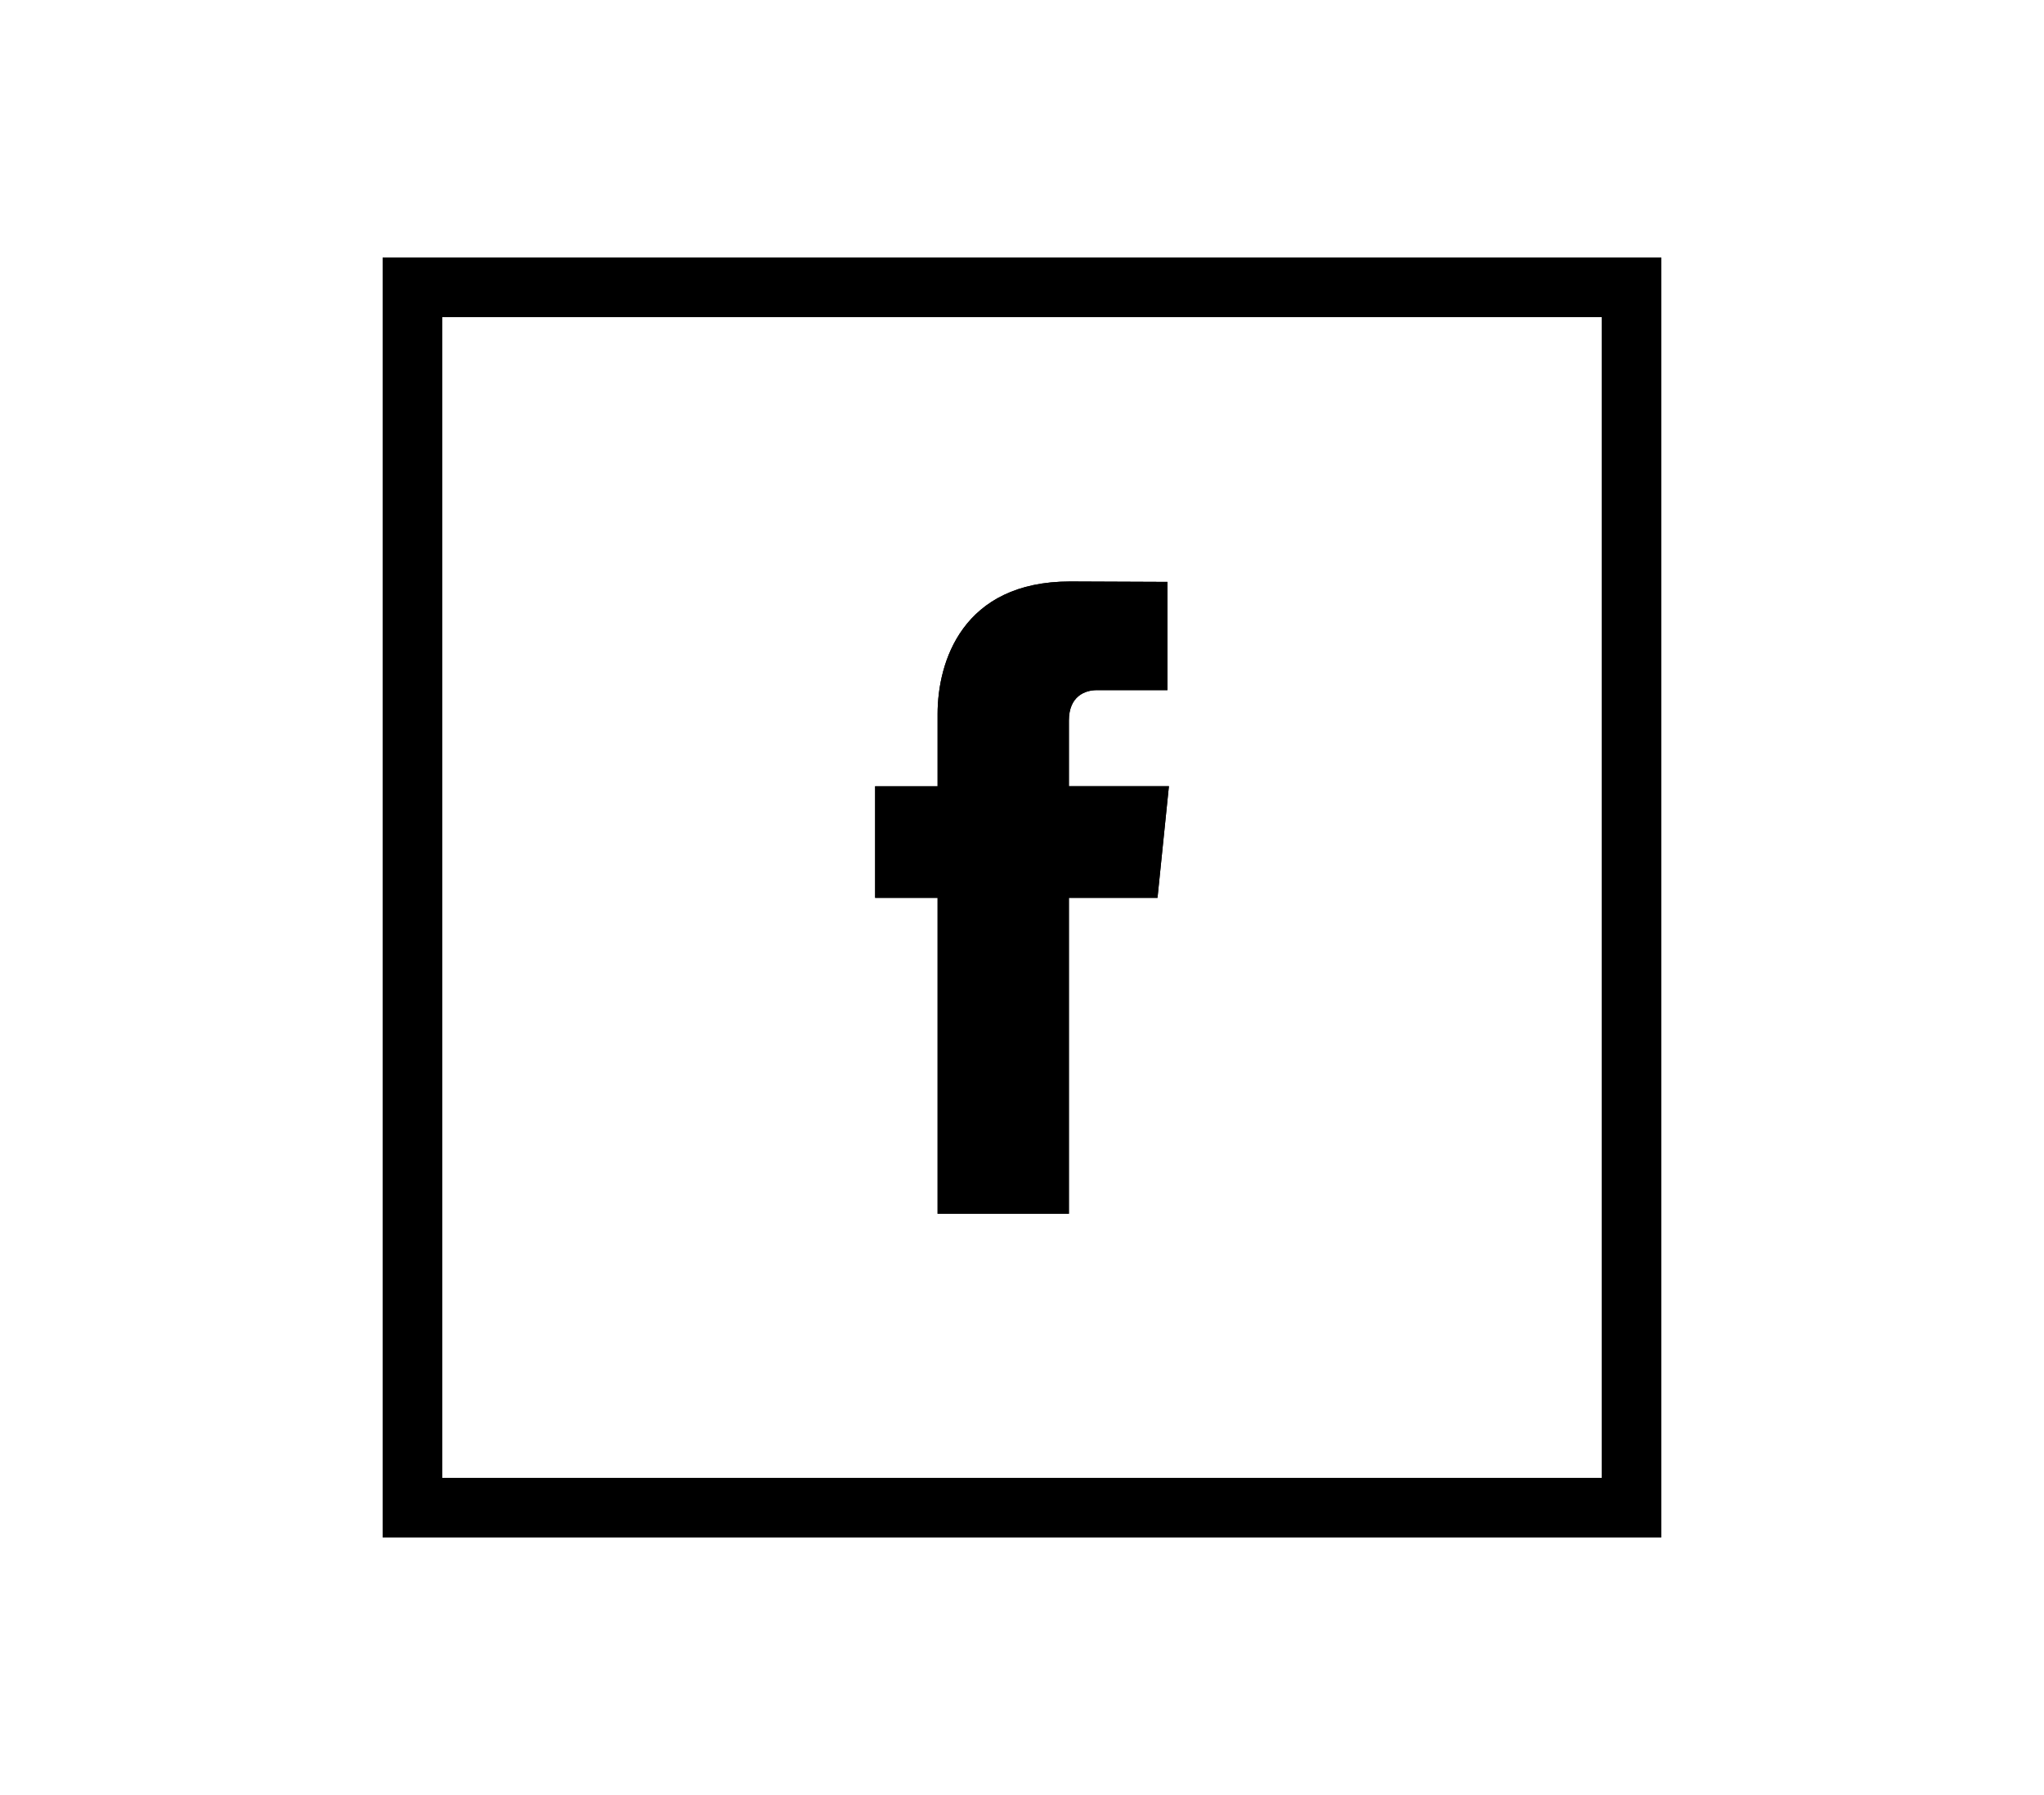
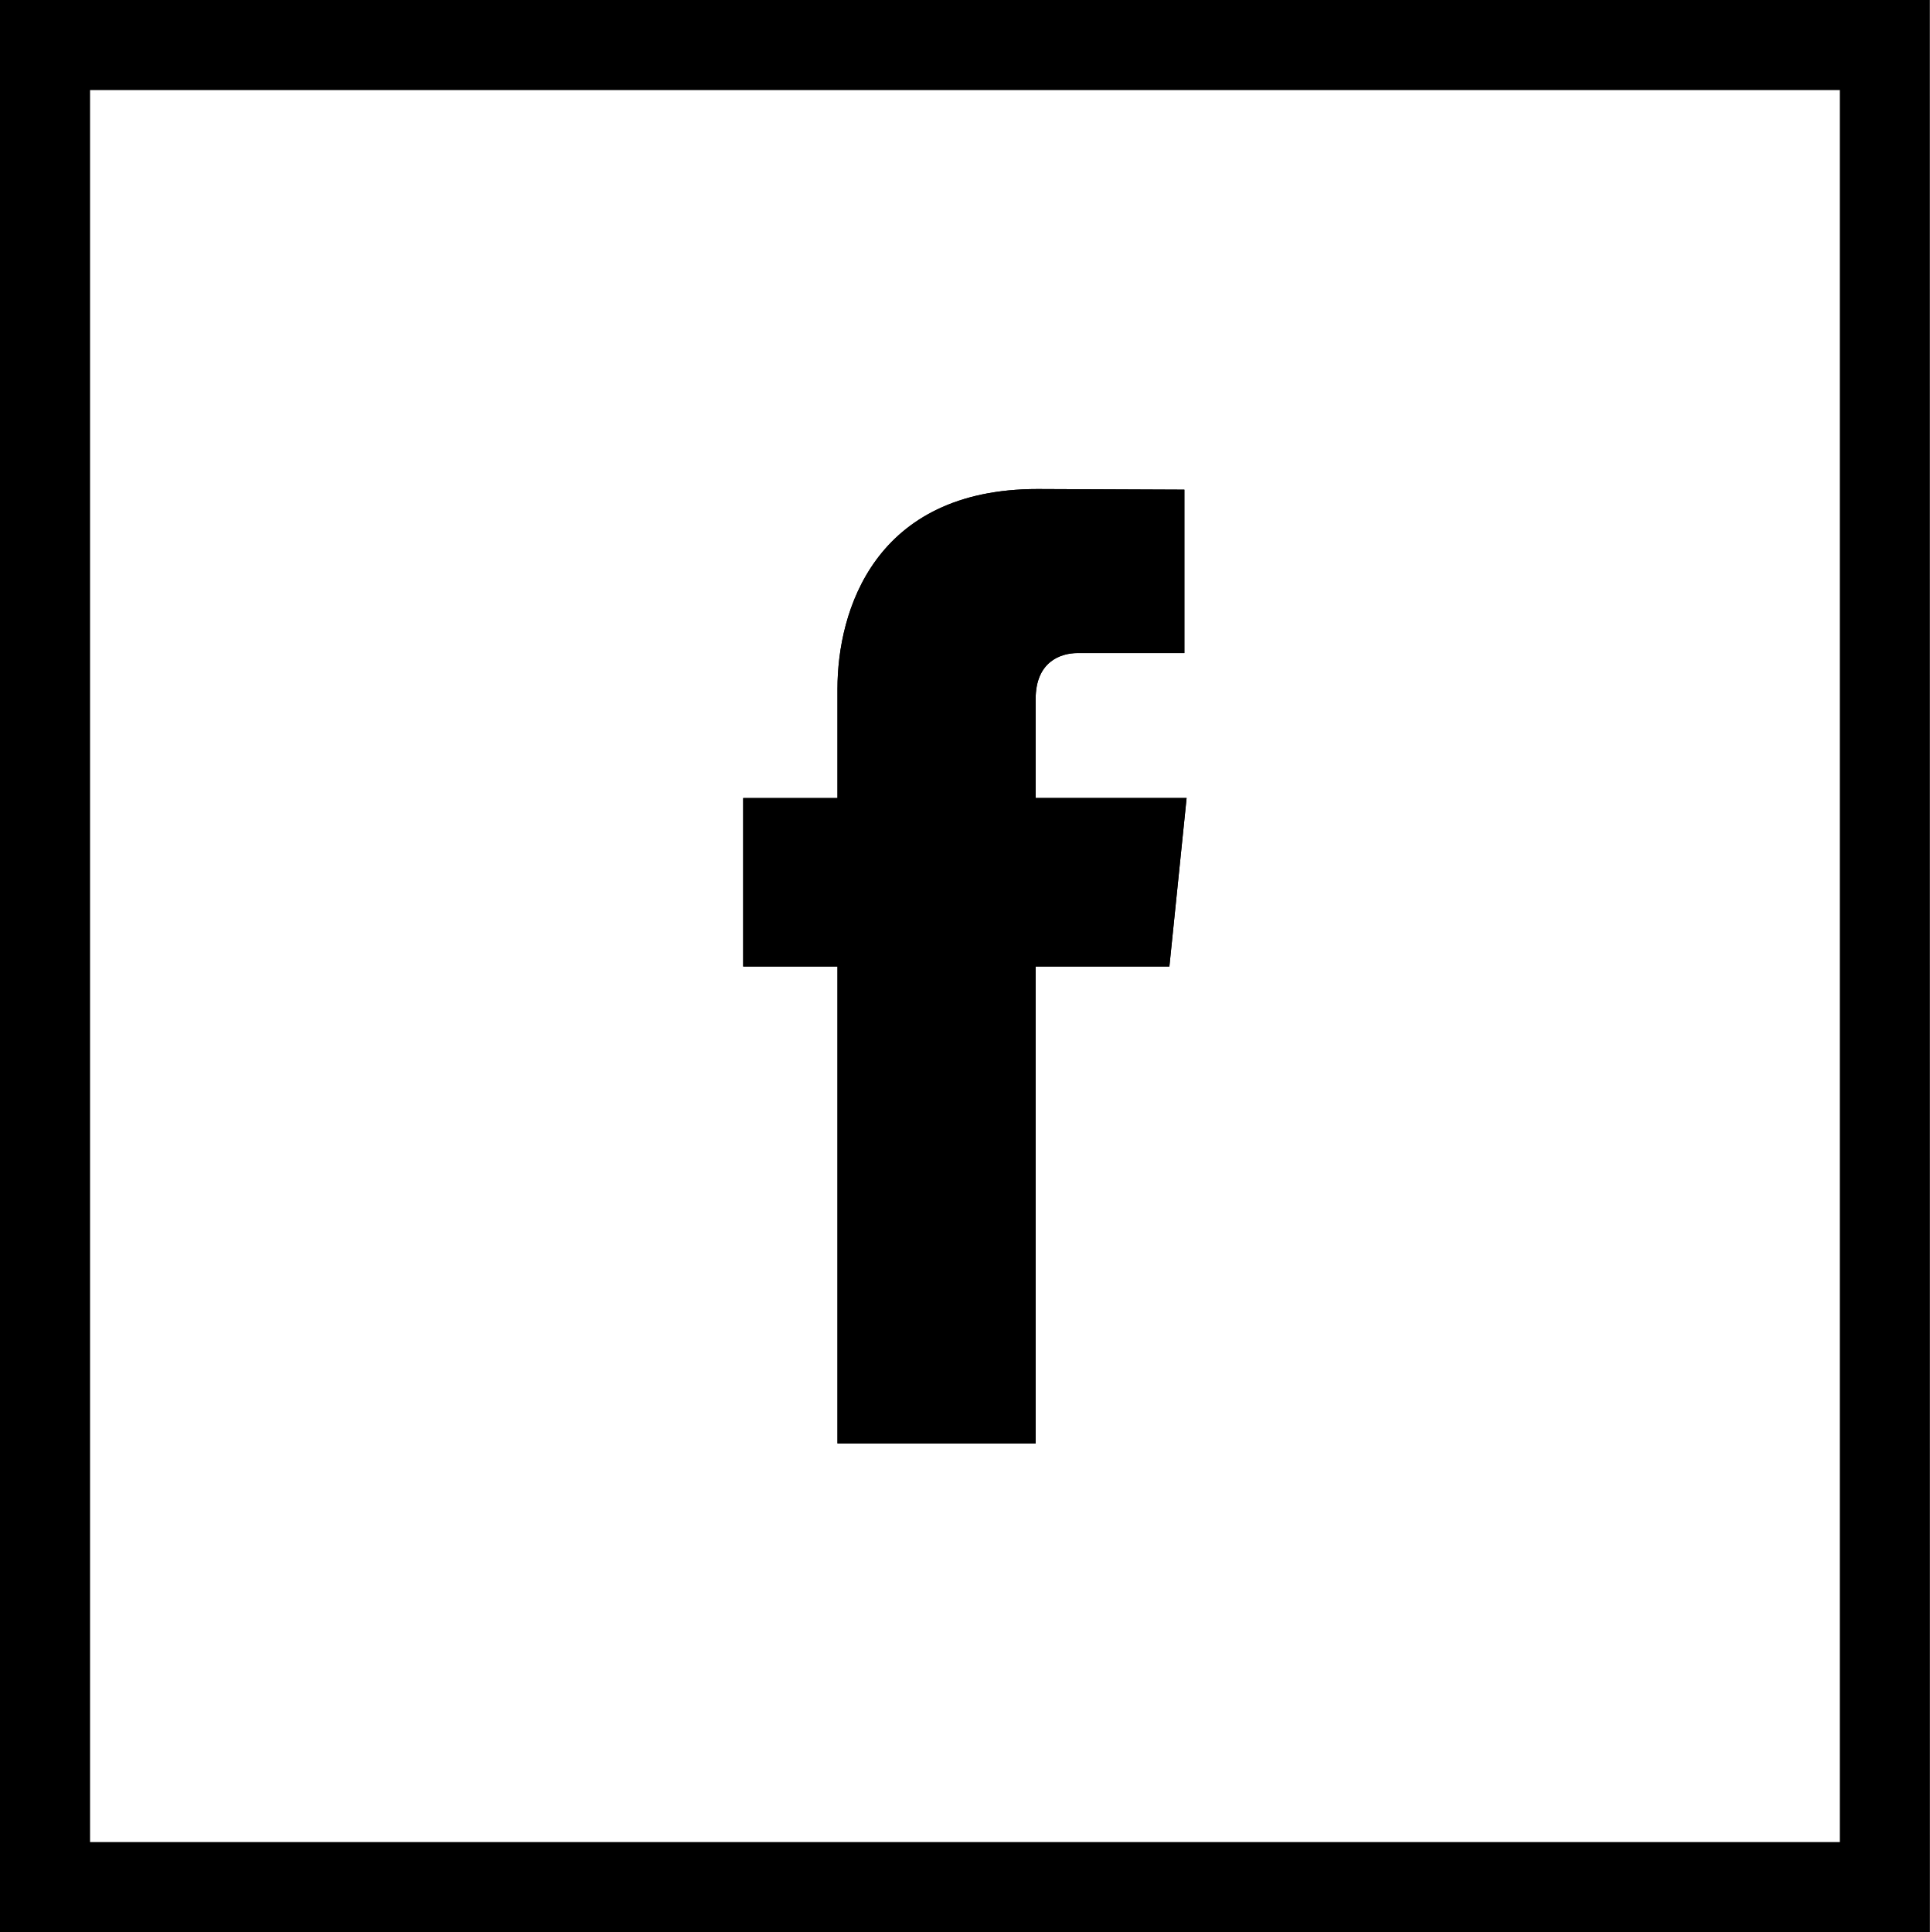
- <svg xmlns="http://www.w3.org/2000/svg" version="1.1" id="Capa_1" x="0px" y="0px" width="49.969px" height="43.891px" viewBox="0 0 49.969 43.891" enable-background="new 0 0 49.969 43.891" xml:space="preserve">
+ <svg xmlns="http://www.w3.org/2000/svg" version="1.1" id="Capa_1" x="0px" y="0px" width="31.255px" height="31.297px" viewBox="9.357 6.297 31.255 31.297" enable-background="new 9.357 6.297 31.255 31.297" xml:space="preserve">
  <g>
-     <path d="M40.612,37.594H9.357V6.297h31.254V37.594z M10.813,36.139h28.345V7.753H10.813V36.139z" />
-     <path d="M28.297,21.954h-2.166v7.726h-3.21v-7.726h-1.527v-2.729h1.527v-1.767c0-1.264,0.6-3.239,3.24-3.239l2.379,0.01v2.647   h-1.729c-0.281,0-0.68,0.144-0.68,0.744v1.604h2.445L28.297,21.954z" />
-     <path d="M40.612,37.594H9.357V6.297h31.254V37.594z M10.813,36.139h28.345V7.753H10.813V36.139z" />
-     <path d="M28.297,21.954h-2.166v7.726h-3.21v-7.726h-1.527v-2.729h1.527v-1.767c0-1.264,0.6-3.239,3.24-3.239l2.379,0.01v2.647   h-1.729c-0.281,0-0.68,0.144-0.68,0.744v1.604h2.445L28.297,21.954z" />
+     <path d="M40.612,37.594H9.357V6.297h31.254L40.612,37.594L40.612,37.594z M10.813,36.139h28.346V7.753H10.813V36.139z" />
+     <path d="M28.297,21.954h-2.166v7.726h-3.21v-7.726h-1.527v-2.729h1.527v-1.767c0-1.265,0.6-3.239,3.24-3.239l2.379,0.01v2.647   h-1.729c-0.281,0-0.68,0.144-0.68,0.744v1.604h2.445L28.297,21.954z" />
+     <path d="M40.612,37.594H9.357V6.297h31.254L40.612,37.594L40.612,37.594z M10.813,36.139h28.346V7.753H10.813V36.139z" />
+     <path d="M28.297,21.954h-2.166v7.726h-3.21v-7.726h-1.527v-2.729h1.527v-1.767c0-1.265,0.6-3.239,3.24-3.239l2.379,0.01v2.647   h-1.729c-0.281,0-0.68,0.144-0.68,0.744v1.604h2.445L28.297,21.954z" />
  </g>
</svg>
